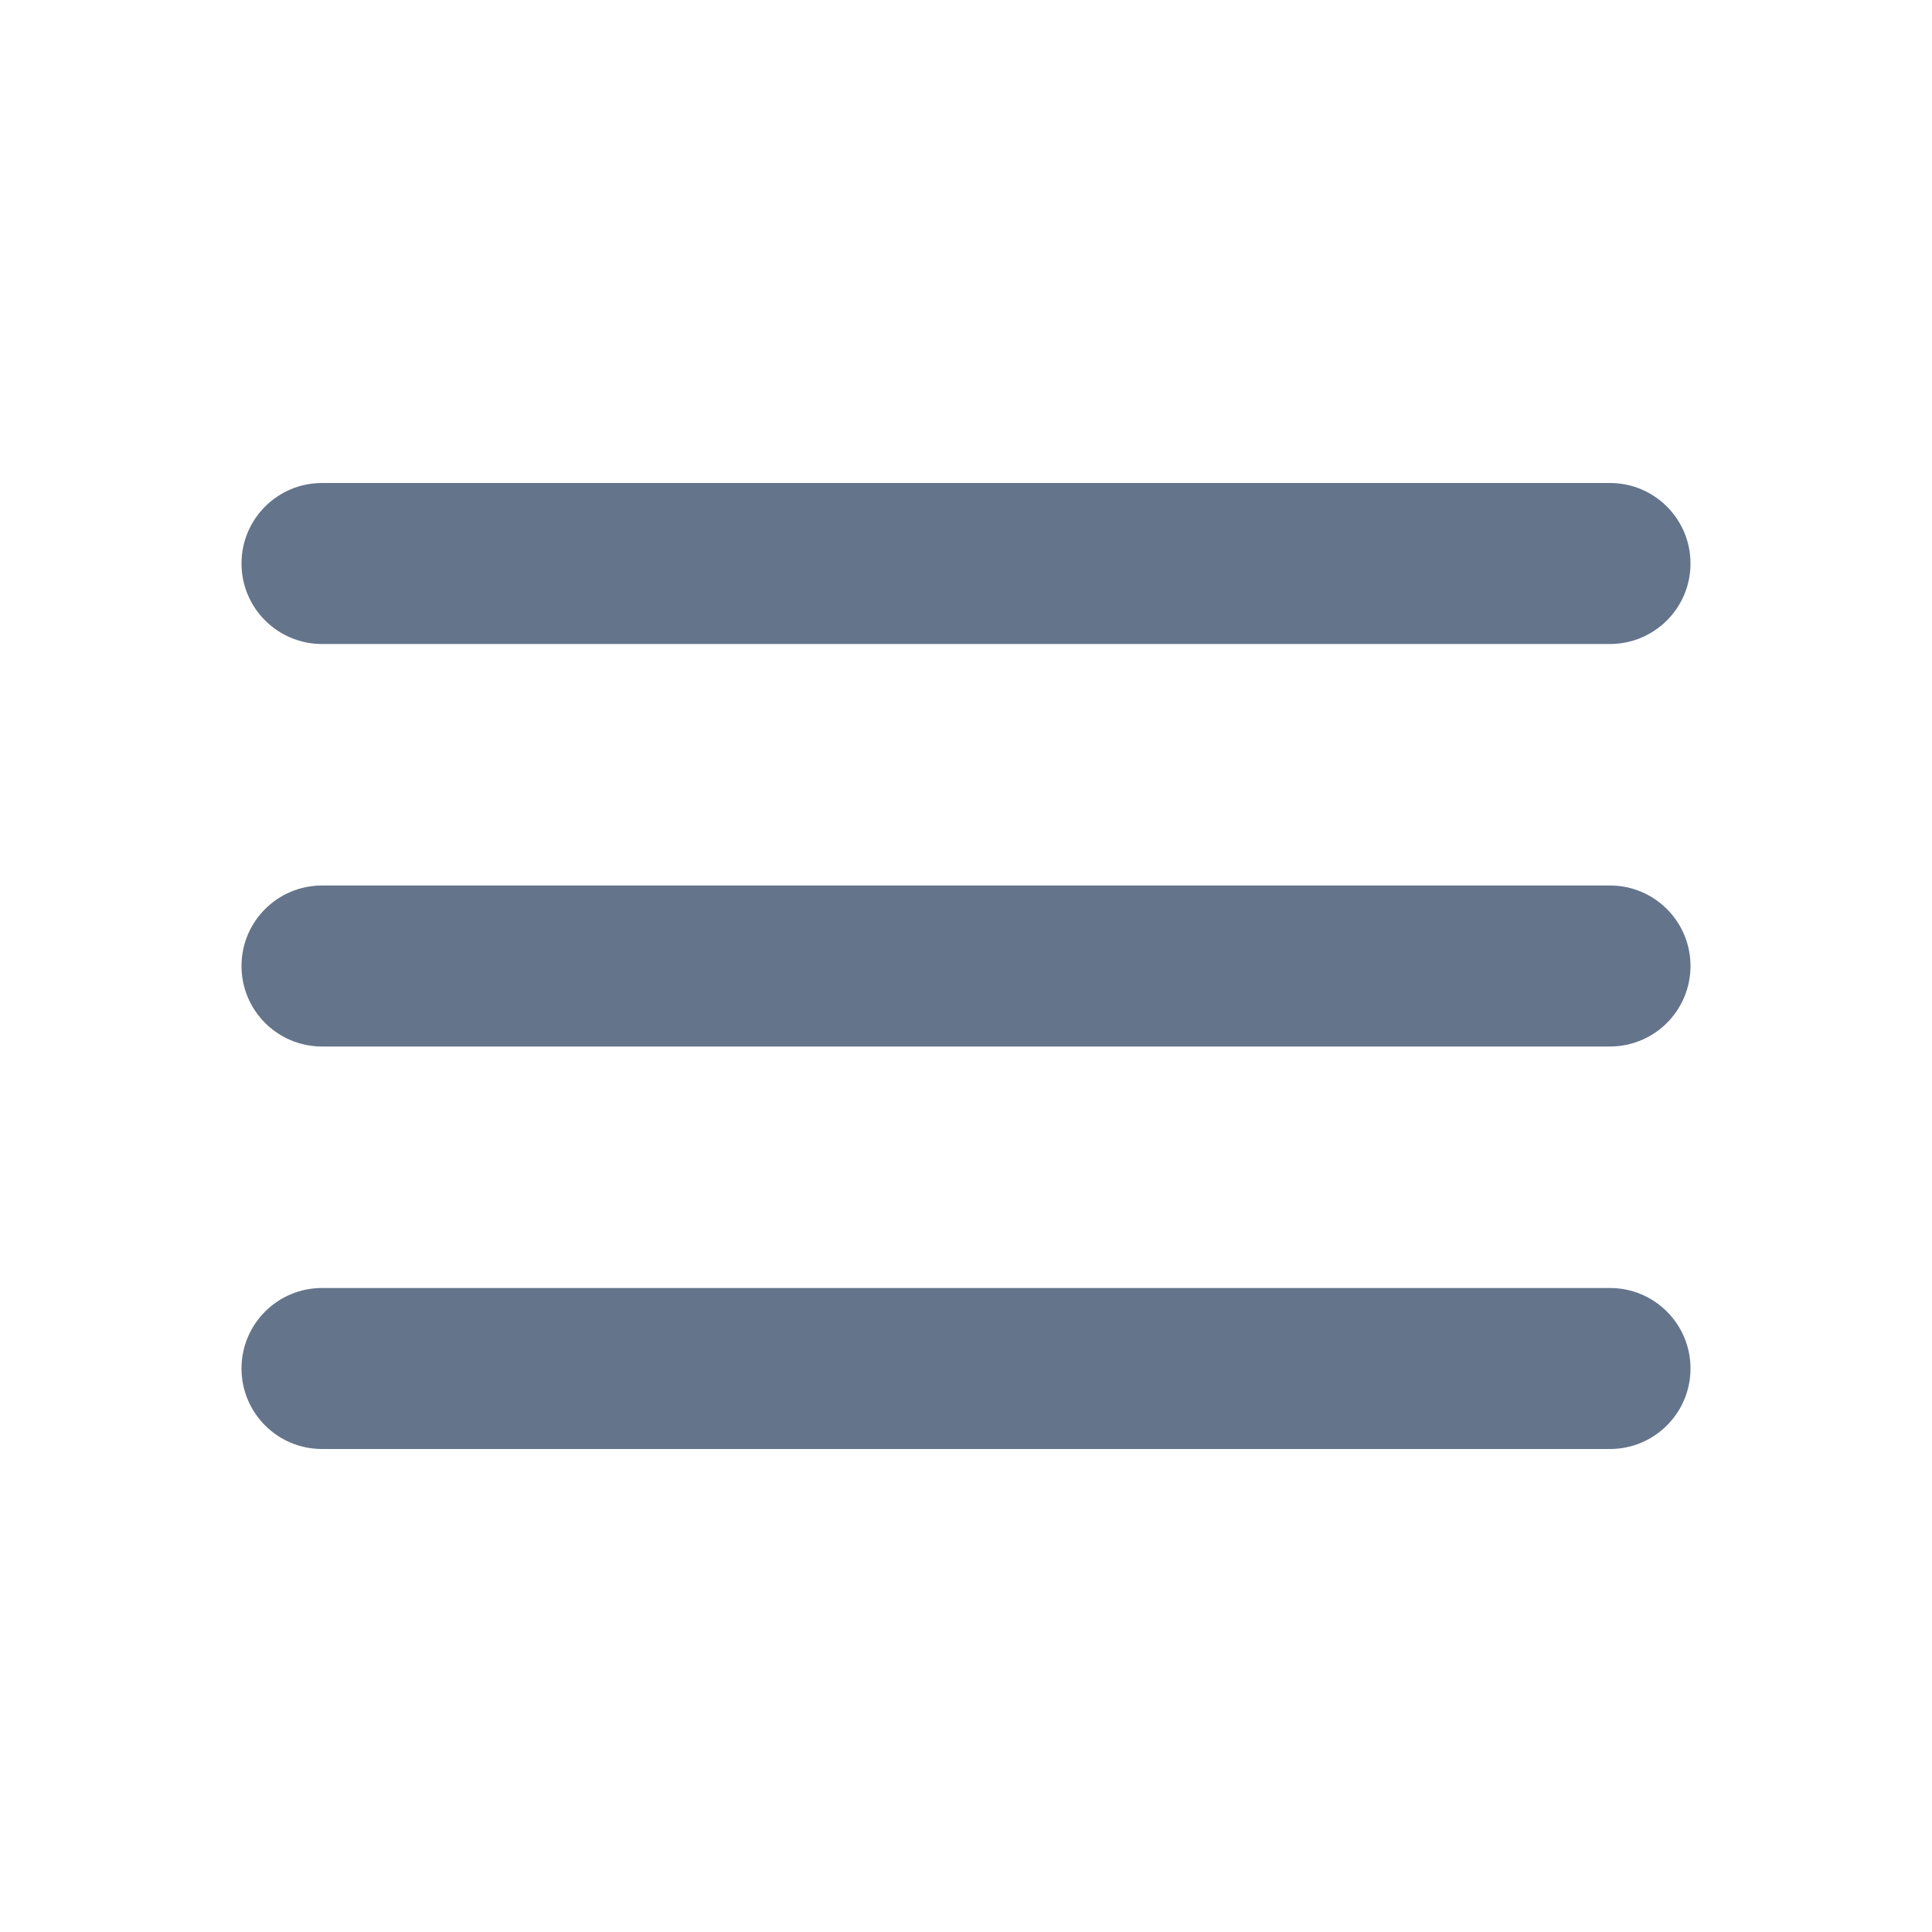
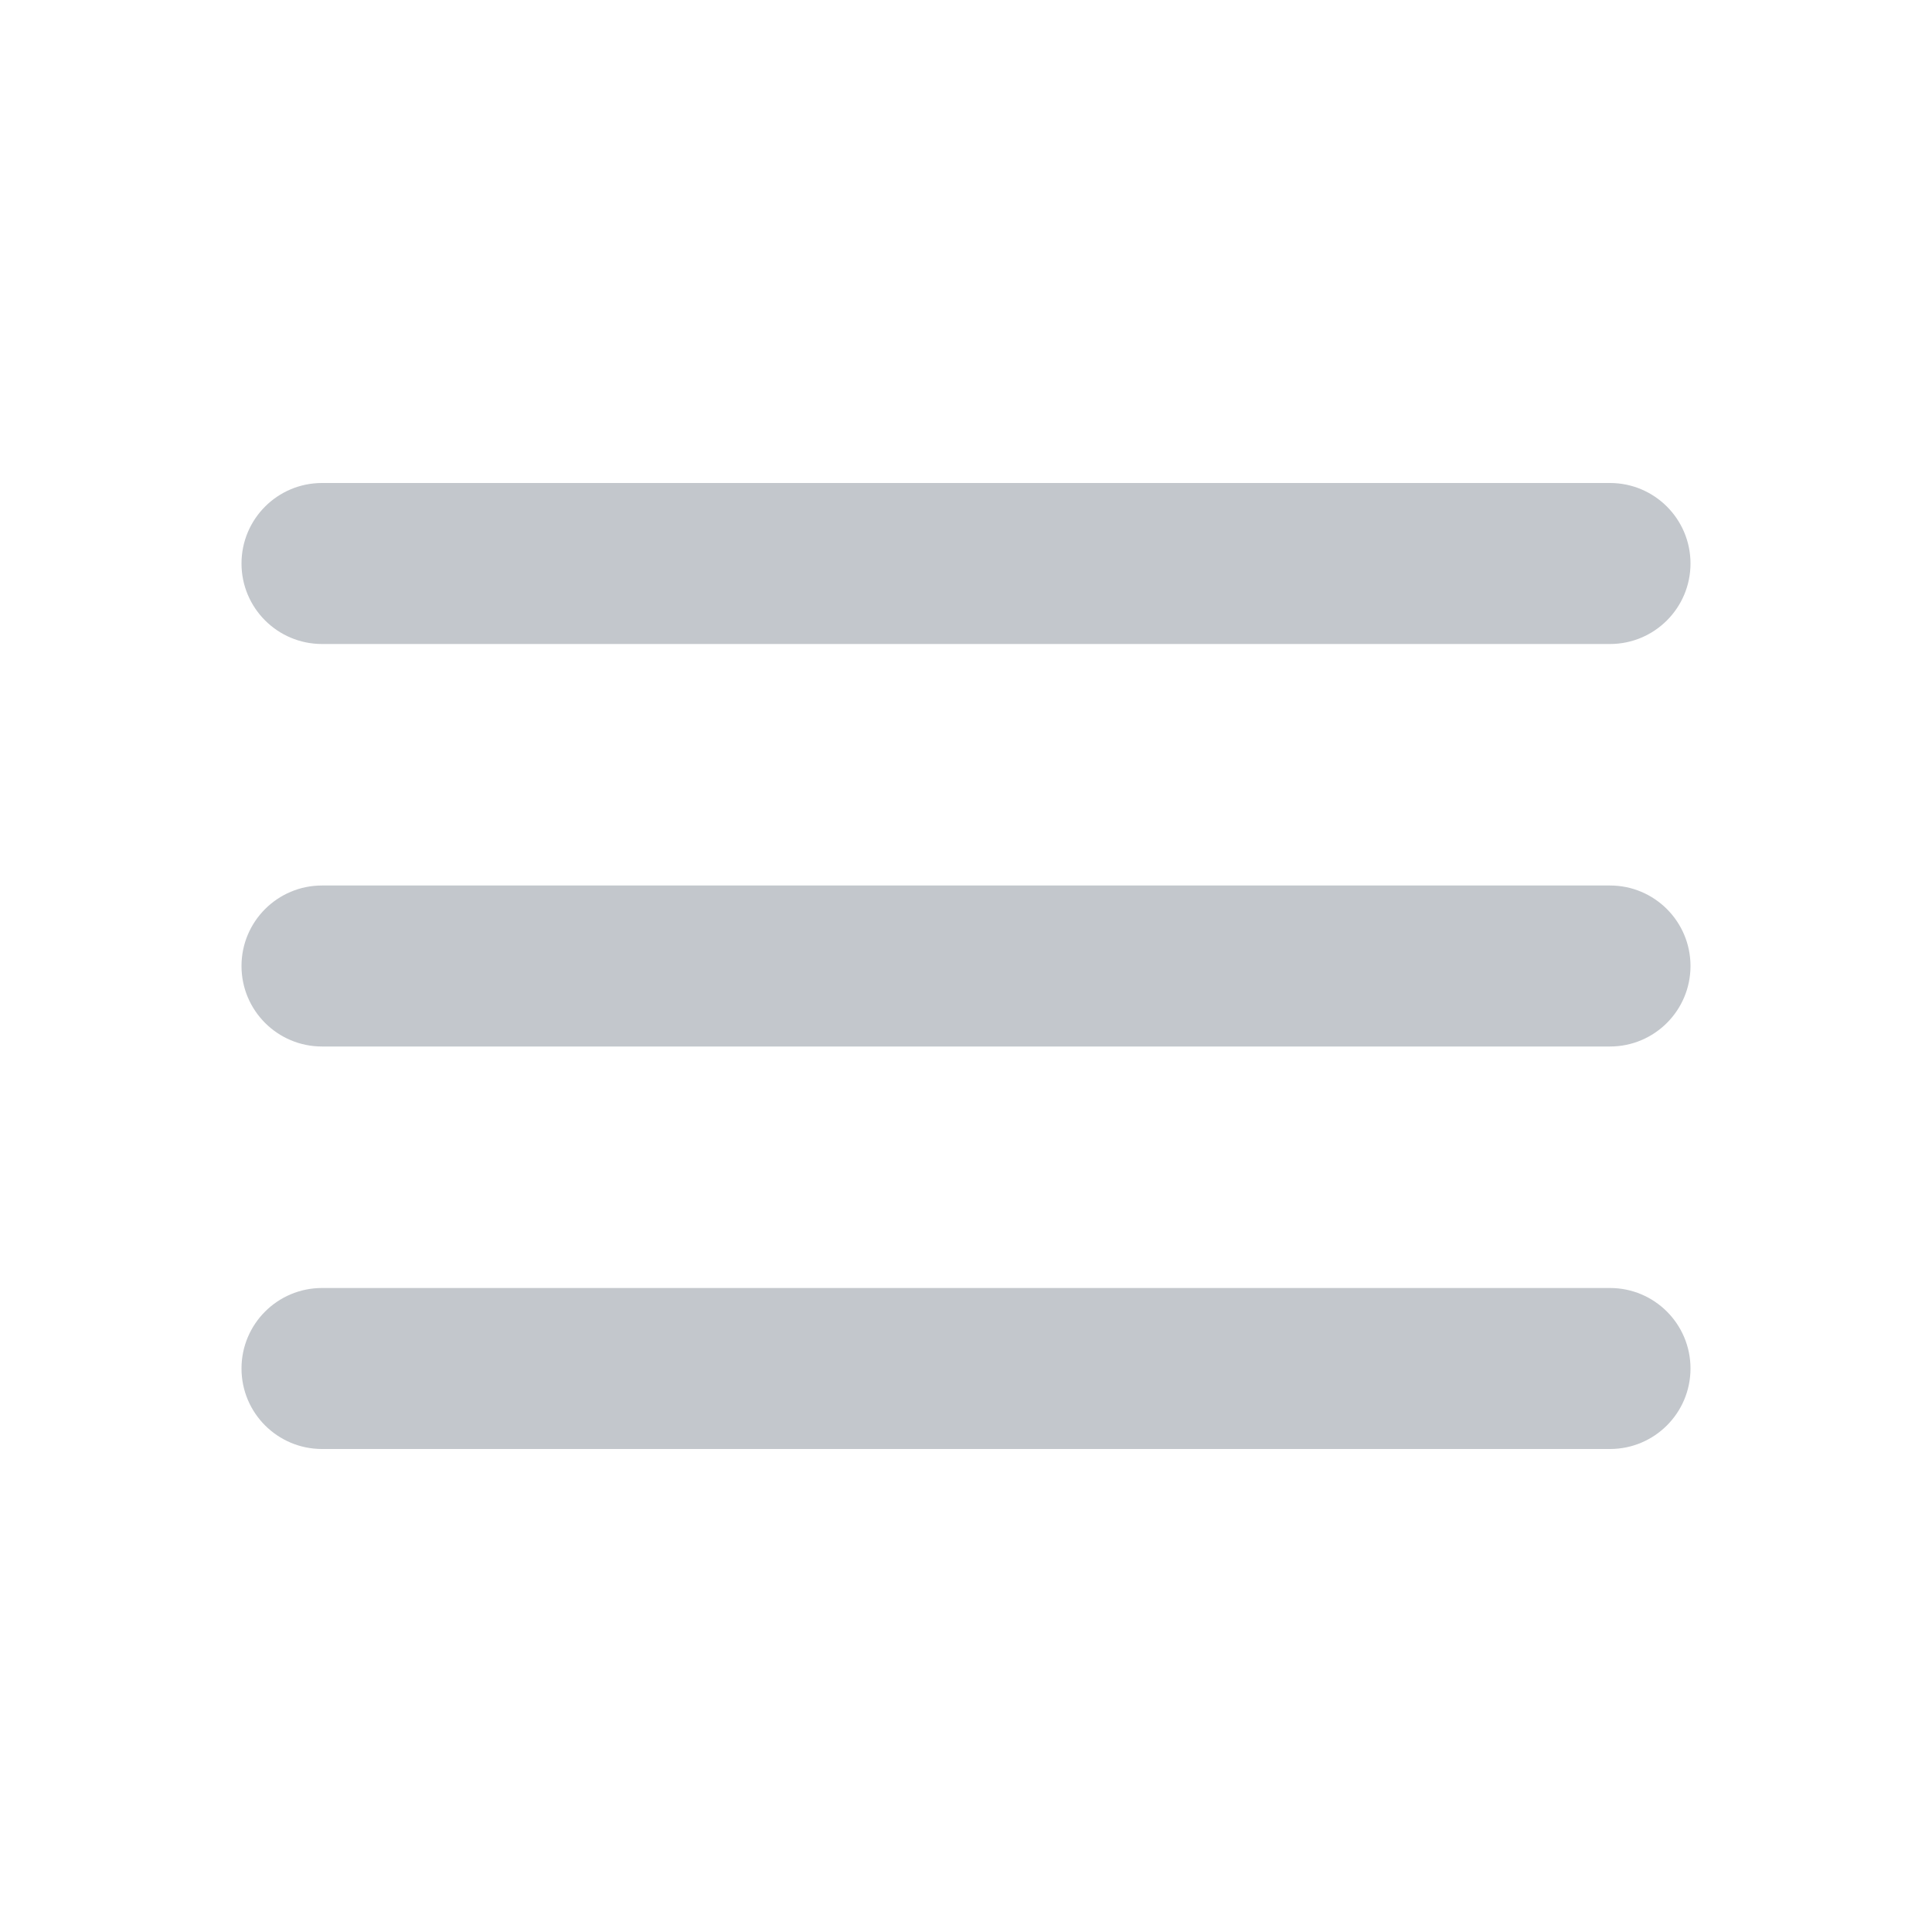
<svg xmlns="http://www.w3.org/2000/svg" width="24" height="24" viewBox="0 0 24 24" fill="none">
-   <rect x="3" y="6" width="18" height="2" rx="1" fill="#64748B" />
-   <rect x="3" y="11" width="18" height="2" rx="1" fill="#64748B" />
-   <rect x="3" y="16" width="18" height="2" rx="1" fill="#64748B" />
+   <rect x="3" y="6" width="18" height="2" rx="1" fill="#c3c7cc" />
+   <rect x="3" y="11" width="18" height="2" rx="1" fill="#c3c7cc" />
+   <rect x="3" y="16" width="18" height="2" rx="1" fill="#c3c7cc" />
</svg>
